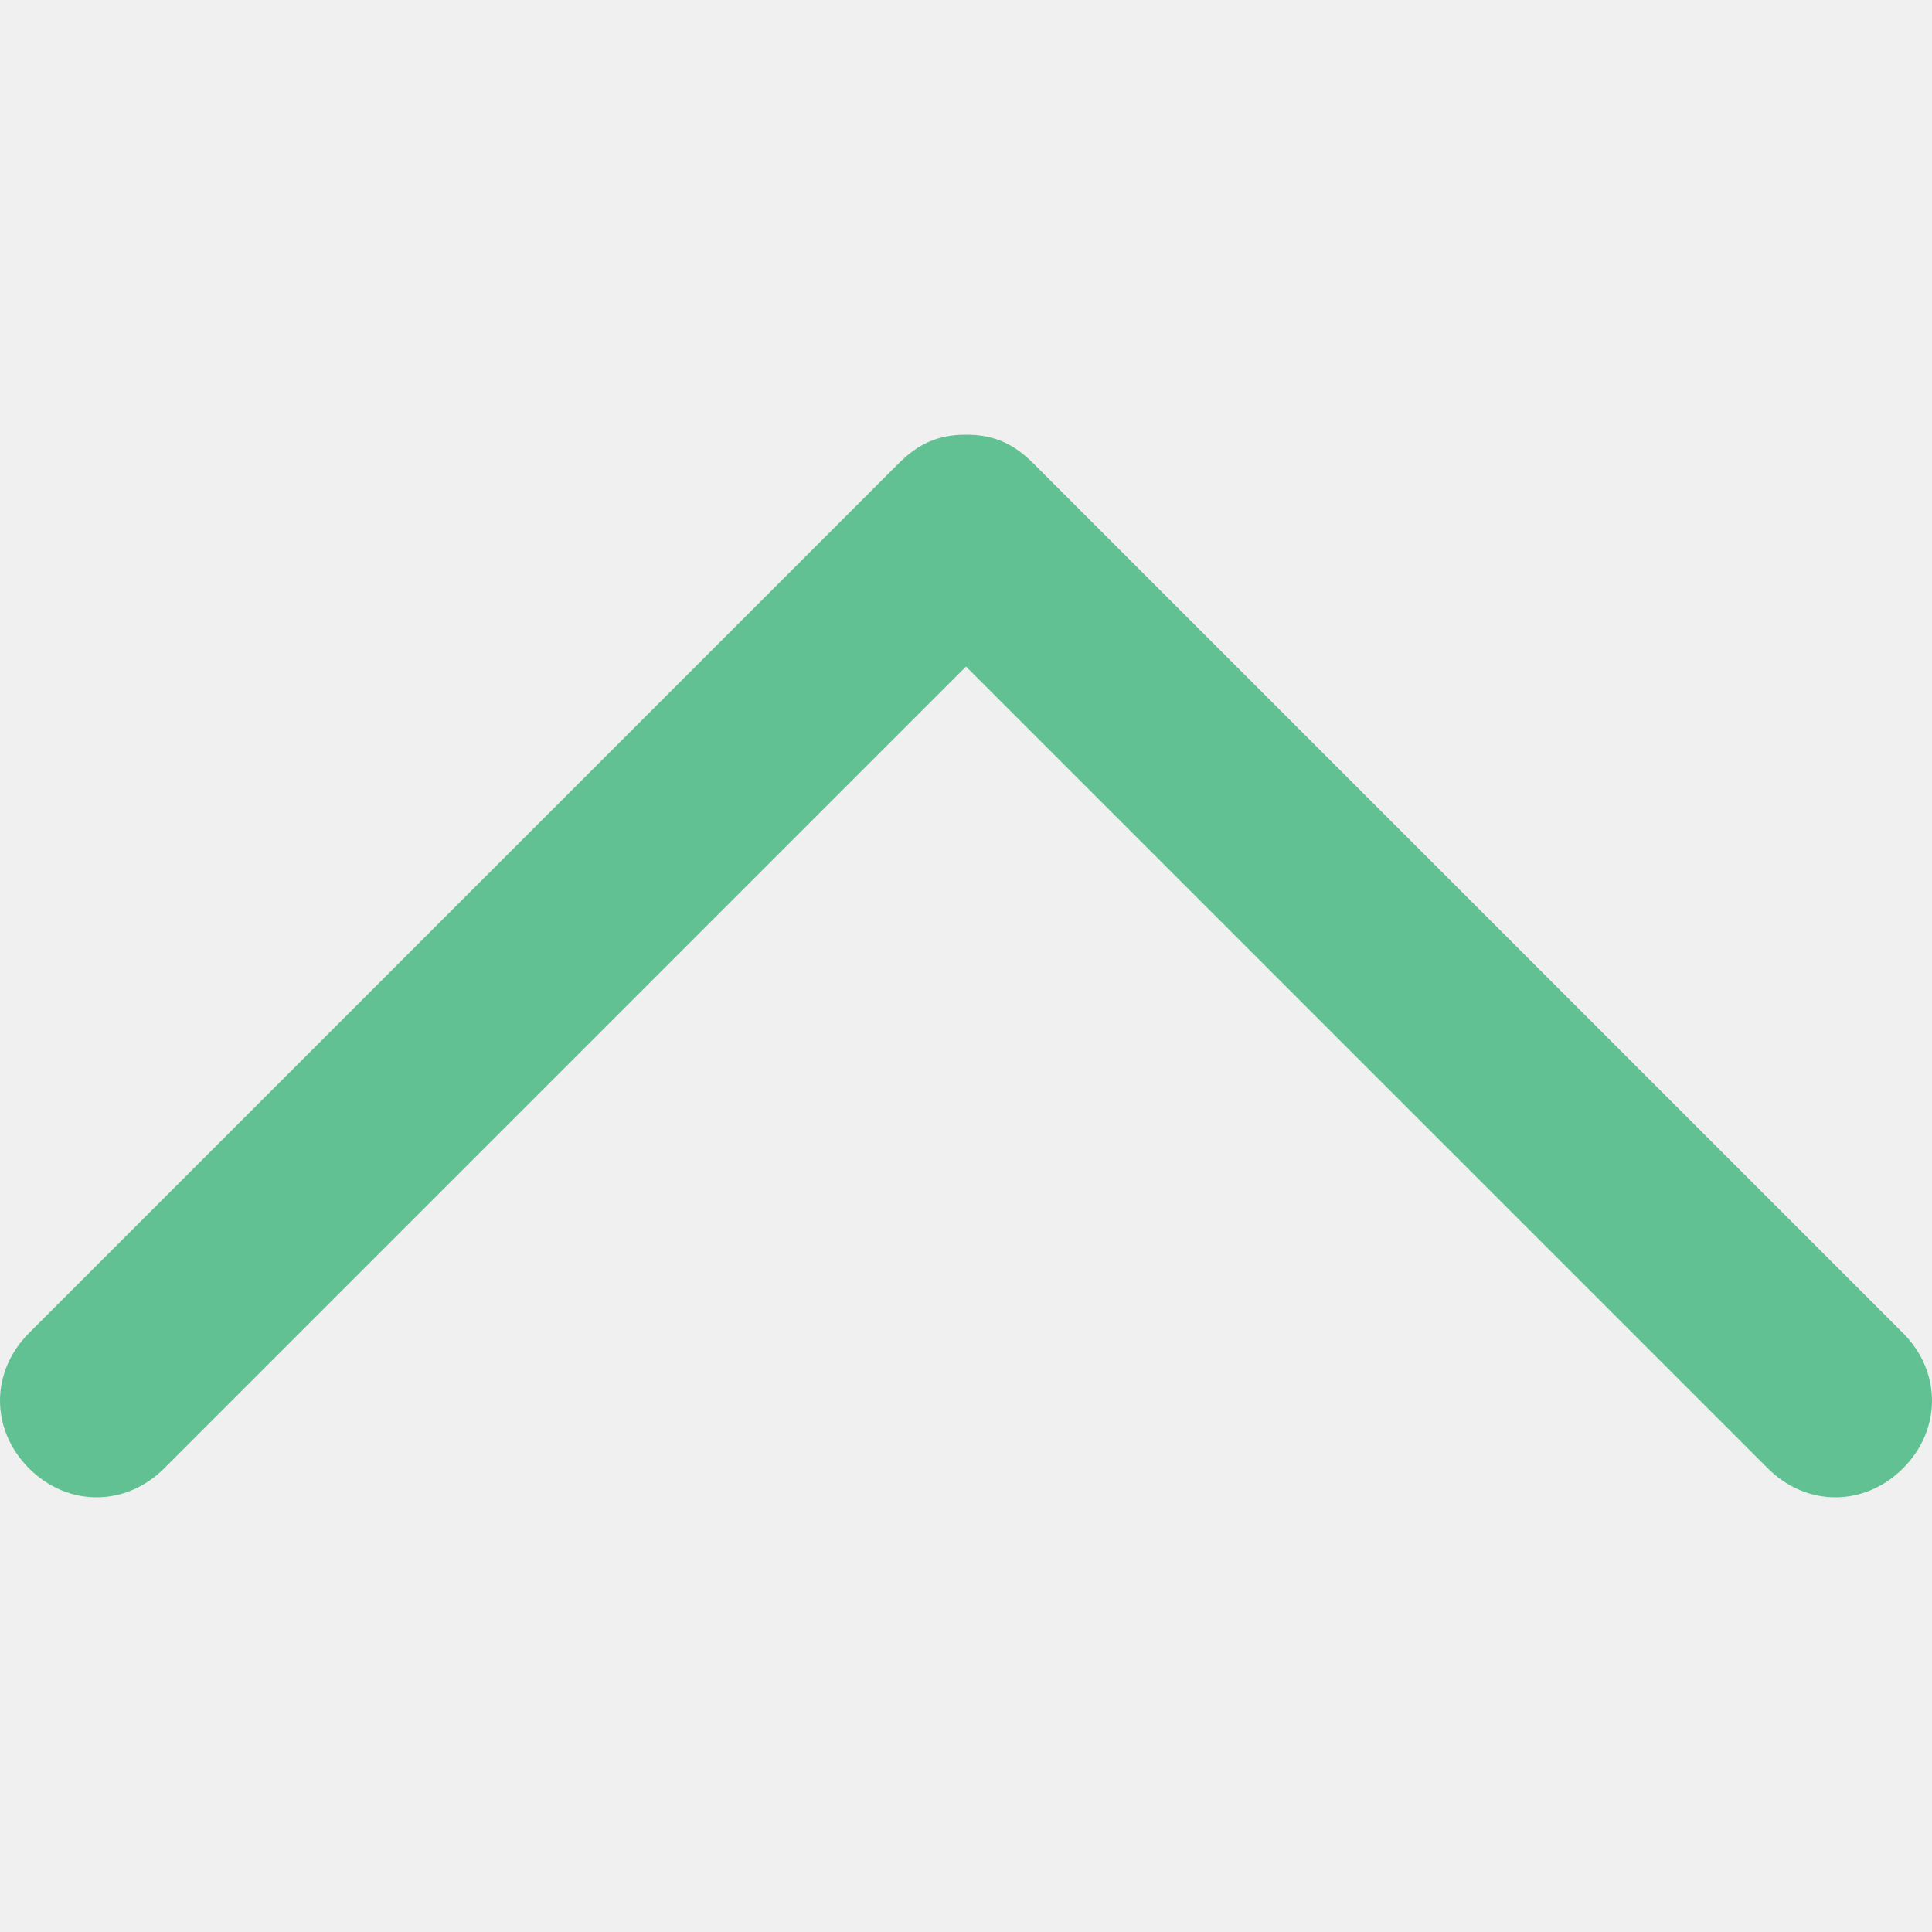
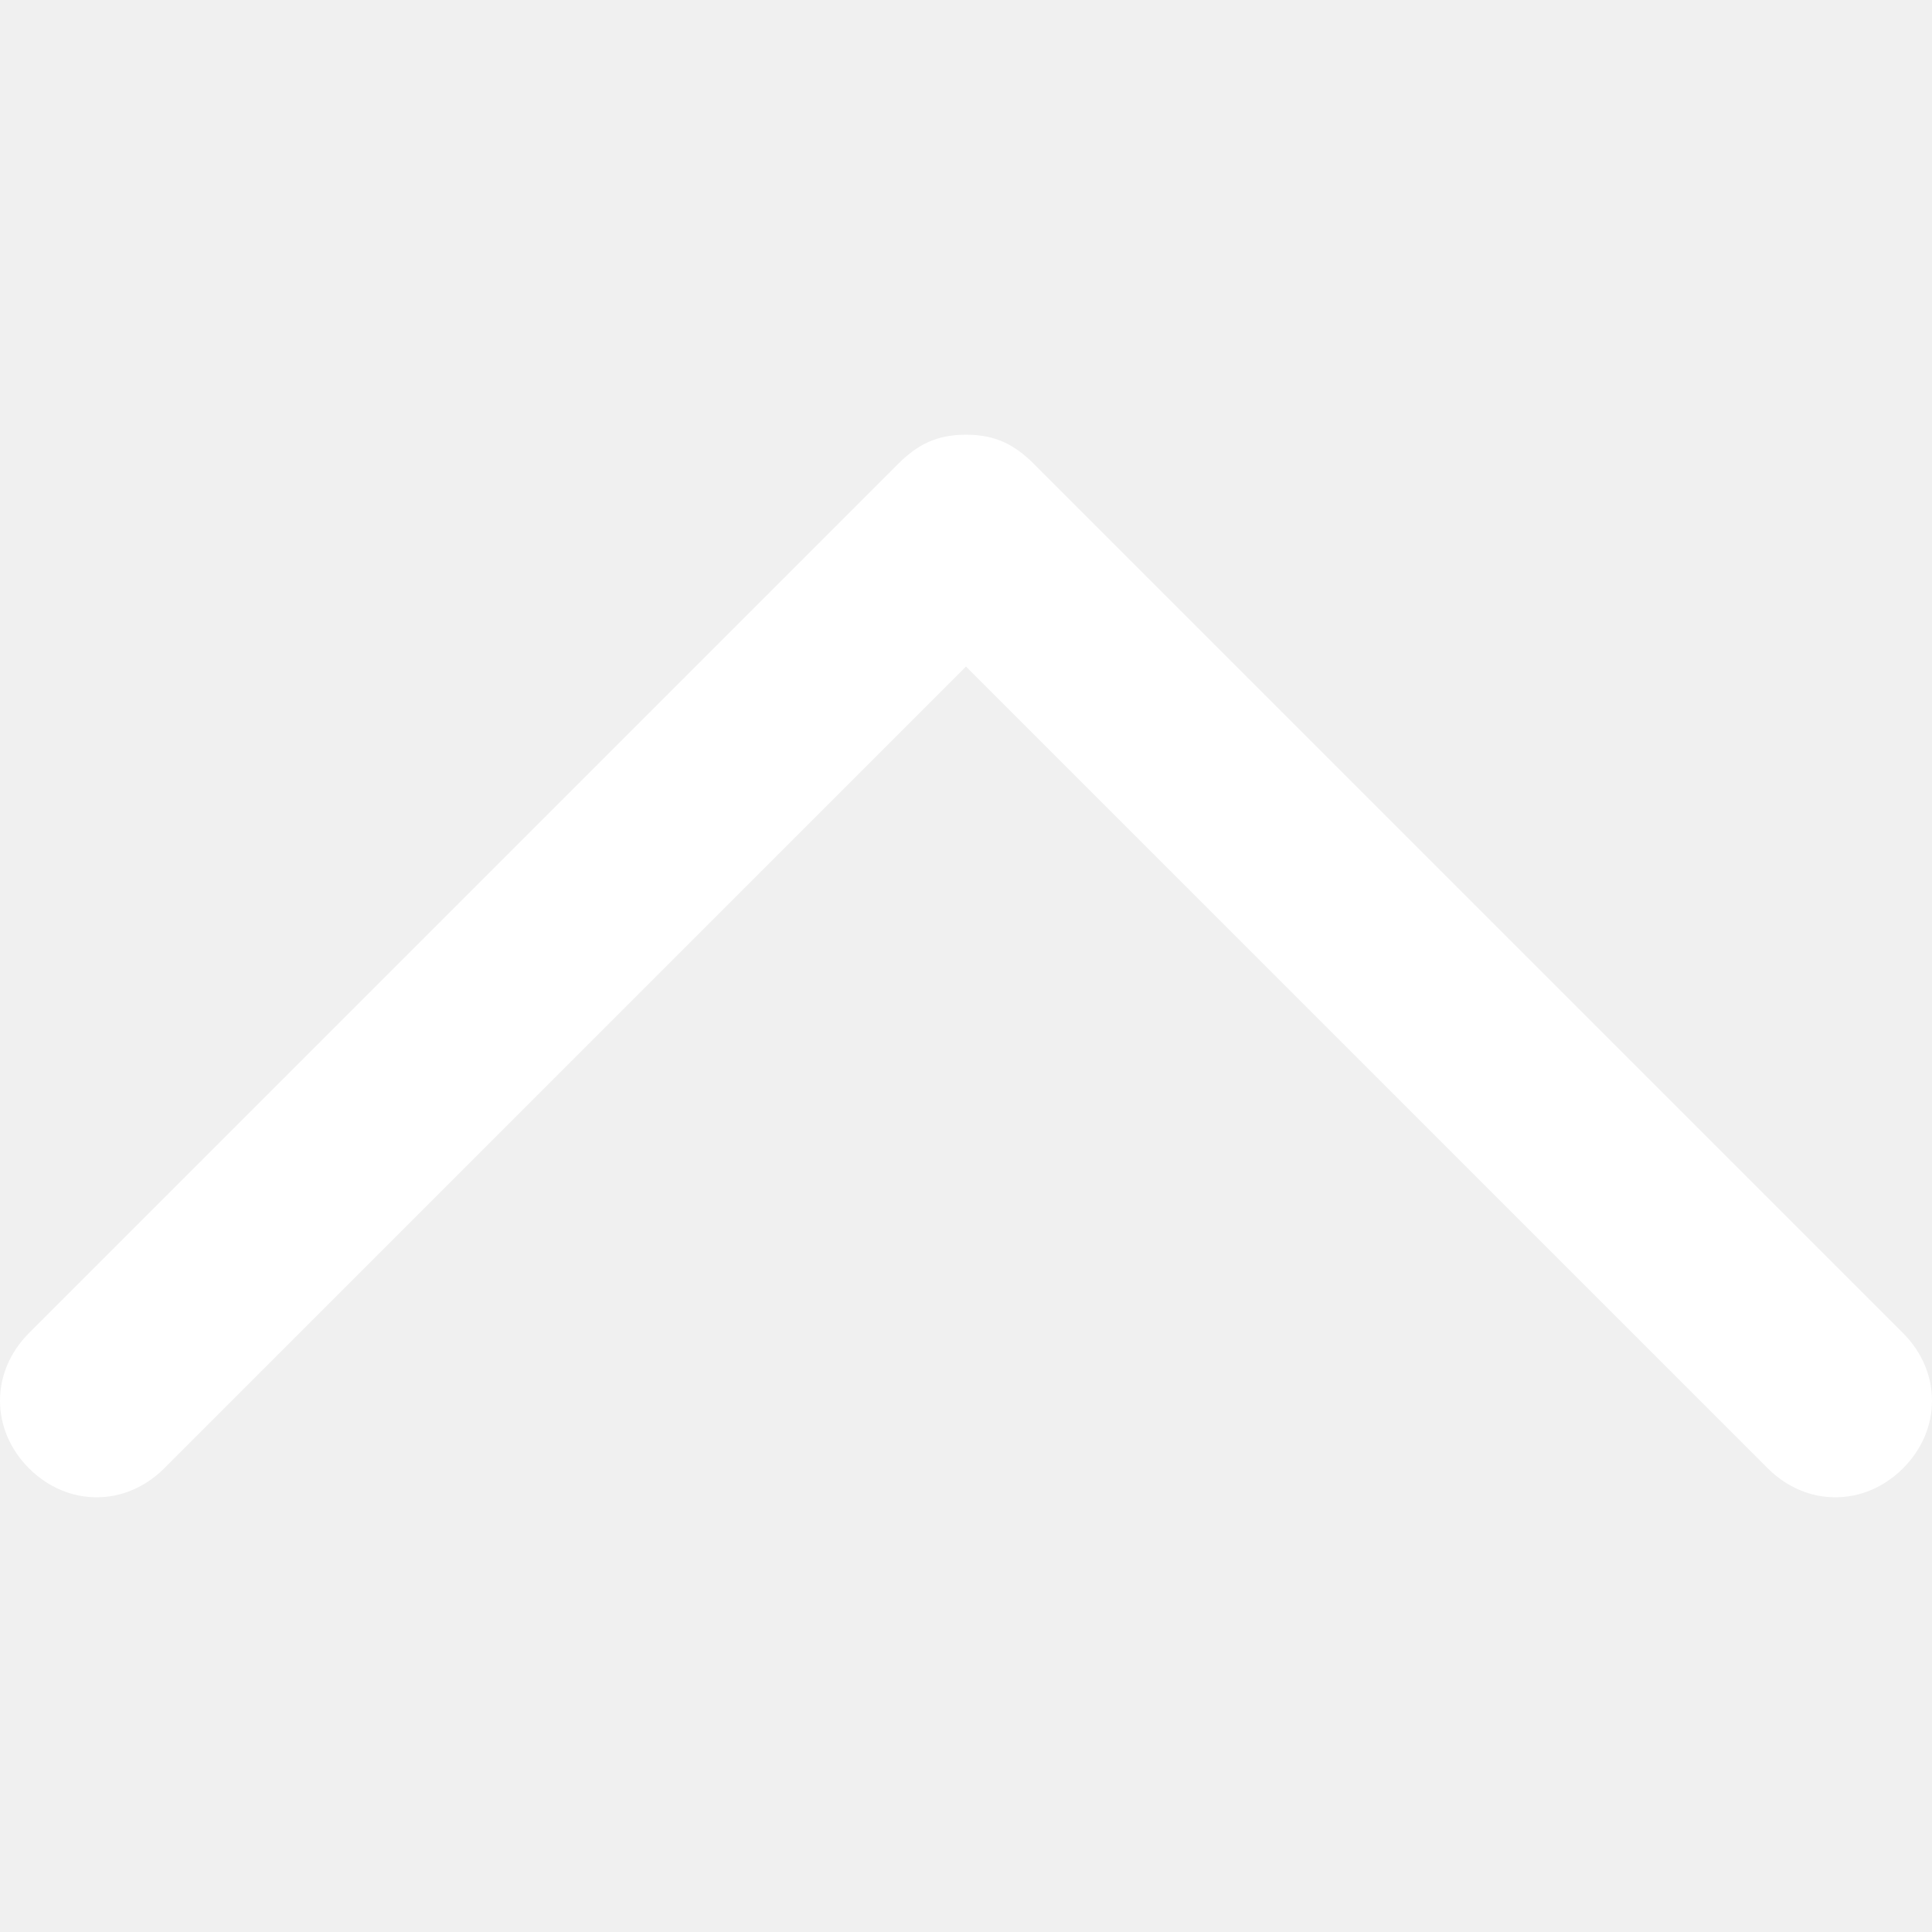
<svg xmlns="http://www.w3.org/2000/svg" version="1.1" id="Layer_1" x="0px" y="0px" width="20px" height="20px" viewBox="0 0 20 20" enable-background="new 0 0 20 20" xml:space="preserve">
-   <path fill="#61C192" d="M-410.8,6.6c0,0.2,0,0.3,0,0.5c0,4.9-3.7,10.5-10.5,10.5c-2.1,0-4-0.6-5.7-1.7c0.3,0,0.6,0.1,0.9,0.1  c1.7,0,3.3-0.6,4.6-1.6c-1.6,0-3-1.1-3.4-2.6c0.2,0,0.5,0.1,0.7,0.1c0.3,0,0.7,0,1-0.1c-1.7-0.3-3-1.8-3-3.6v0  c0.5,0.3,1.1,0.4,1.7,0.5c-1-0.7-1.6-1.8-1.6-3.1c0-0.7,0.2-1.3,0.5-1.9c1.8,2.2,4.5,3.7,7.6,3.9c-0.1-0.3-0.1-0.6-0.1-0.8  c0-2,1.7-3.7,3.7-3.7c1.1,0,2,0.4,2.7,1.2c0.8-0.2,1.6-0.5,2.3-0.9c-0.3,0.9-0.9,1.6-1.6,2c0.7-0.1,1.5-0.3,2.1-0.6  C-409.5,5.5-410.1,6.1-410.8,6.6z" />
-   <path id="f" fill="#61C192" d="M-390.1,19.1v-8.2h2.8l0.4-3.2h-3.2v-2c0-0.9,0.3-1.6,1.6-1.6l1.7,0V1.2c-0.3,0-1.3-0.1-2.5-0.1  c-2.4,0-4.1,1.5-4.1,4.2v2.4h-2.8v3.2h2.8v8.2H-390.1z" />
+   <path fill="#fff" d="M-410.8,6.6c0,0.2,0,0.3,0,0.5c0,4.9-3.7,10.5-10.5,10.5c-2.1,0-4-0.6-5.7-1.7c0.3,0,0.6,0.1,0.9,0.1  c1.7,0,3.3-0.6,4.6-1.6c-1.6,0-3-1.1-3.4-2.6c0.2,0,0.5,0.1,0.7,0.1c0.3,0,0.7,0,1-0.1c-1.7-0.3-3-1.8-3-3.6v0  c0.5,0.3,1.1,0.4,1.7,0.5c-1-0.7-1.6-1.8-1.6-3.1c0-0.7,0.2-1.3,0.5-1.9c1.8,2.2,4.5,3.7,7.6,3.9c-0.1-0.3-0.1-0.6-0.1-0.8  c0-2,1.7-3.7,3.7-3.7c1.1,0,2,0.4,2.7,1.2c0.8-0.2,1.6-0.5,2.3-0.9c-0.3,0.9-0.9,1.6-1.6,2c0.7-0.1,1.5-0.3,2.1-0.6  C-409.5,5.5-410.1,6.1-410.8,6.6z" />
+   <path id="f" fill="#fff" d="M-390.1,19.1v-8.2h2.8l0.4-3.2h-3.2v-2c0-0.9,0.3-1.6,1.6-1.6l1.7,0V1.2c-0.3,0-1.3-0.1-2.5-0.1  c-2.4,0-4.1,1.5-4.1,4.2v2.4h-2.8v3.2h2.8v8.2H-390.1z" />
  <g>
-     <path fill-rule="evenodd" clip-rule="evenodd" fill="#61C192" d="M-366,1c-5.1,0-9.2,4.1-9.2,9.2c0,4.1,2.6,7.5,6.3,8.8   c0.5,0.1,0.6-0.2,0.6-0.4c0-0.2,0-0.9,0-1.7c-2.6,0.6-3.1-1.1-3.1-1.1c-0.4-1.1-1-1.3-1-1.3c-0.8-0.6,0.1-0.6,0.1-0.6   c0.9,0.1,1.4,0.9,1.4,0.9c0.8,1.4,2.2,1,2.7,0.8c0.1-0.6,0.3-1,0.6-1.2c-2-0.2-4.2-1-4.2-4.6c0-1,0.4-1.8,0.9-2.5   c-0.1-0.2-0.4-1.2,0.1-2.4c0,0,0.8-0.2,2.5,0.9c0.7-0.2,1.5-0.3,2.3-0.3s1.6,0.1,2.3,0.3c1.8-1.2,2.5-0.9,2.5-0.9   c0.5,1.3,0.2,2.2,0.1,2.4c0.6,0.6,0.9,1.5,0.9,2.5c0,3.5-2.2,4.3-4.2,4.6c0.3,0.3,0.6,0.8,0.6,1.7c0,1.2,0,2.2,0,2.5   c0,0.2,0.2,0.5,0.6,0.4c3.7-1.2,6.3-4.7,6.3-8.8C-356.8,5.2-360.9,1-366,1z" />
+     <path fill-rule="evenodd" clip-rule="evenodd" fill="#fff" d="M-366,1c-5.1,0-9.2,4.1-9.2,9.2c0,4.1,2.6,7.5,6.3,8.8   c0.5,0.1,0.6-0.2,0.6-0.4c0-0.2,0-0.9,0-1.7c-2.6,0.6-3.1-1.1-3.1-1.1c-0.4-1.1-1-1.3-1-1.3c-0.8-0.6,0.1-0.6,0.1-0.6   c0.9,0.1,1.4,0.9,1.4,0.9c0.8,1.4,2.2,1,2.7,0.8c0.1-0.6,0.3-1,0.6-1.2c-2-0.2-4.2-1-4.2-4.6c0-1,0.4-1.8,0.9-2.5   c-0.1-0.2-0.4-1.2,0.1-2.4c0,0,0.8-0.2,2.5,0.9c0.7-0.2,1.5-0.3,2.3-0.3s1.6,0.1,2.3,0.3c1.8-1.2,2.5-0.9,2.5-0.9   c0.5,1.3,0.2,2.2,0.1,2.4c0.6,0.6,0.9,1.5,0.9,2.5c0,3.5-2.2,4.3-4.2,4.6c0.3,0.3,0.6,0.8,0.6,1.7c0,1.2,0,2.2,0,2.5   c0,0.2,0.2,0.5,0.6,0.4c3.7-1.2,6.3-4.7,6.3-8.8C-356.8,5.2-360.9,1-366,1z" />
  </g>
  <g>
-     <path fill="#61C192" d="M-335.9,3c-2.7-2.7-5.4,0-5.4,0l-2.7,2.7l-0.2,0.2c1.7-0.5,2.5,0.2,2.5,0.2l1.7-1.7c0,0,1.4-1.4,2.7,0   c1.4,1.4,0,2.7,0,2.7l-3.6,3.6c-1.4,1.4-2.7,0-2.7,0c-0.7-0.7-0.7-1.3-0.7-1.3l-1.5,1.5c0,0,0.3,0.7,0.8,1.2c2.7,2.7,5.4,0,5.4,0   l3.6-3.6C-335.9,8.5-333.2,5.8-335.9,3z" />
-     <path fill="#61C192" d="M-343.8,13.5l-1.7,1.7c0,0-1.4,1.4-2.7,0c-1.4-1.4,0-2.7,0-2.7s2.3-2.3,3.6-3.6c1.4-1.4,2.7,0,2.7,0   c0.7,0.7,0.7,1.3,0.7,1.3l1.5-1.5c0,0-0.3-0.7-0.8-1.2c-2.7-2.7-5.4,0-5.4,0l-3.6,3.6c0,0-2.7,2.7,0,5.4c2.7,2.7,5.4,0,5.4,0   l2.7-2.7l0.2-0.2C-343,14.2-343.8,13.5-343.8,13.5z" />
+     <path fill="#fff" d="M-335.9,3c-2.7-2.7-5.4,0-5.4,0l-2.7,2.7l-0.2,0.2c1.7-0.5,2.5,0.2,2.5,0.2l1.7-1.7c0,0,1.4-1.4,2.7,0   c1.4,1.4,0,2.7,0,2.7l-3.6,3.6c-1.4,1.4-2.7,0-2.7,0c-0.7-0.7-0.7-1.3-0.7-1.3l-1.5,1.5c0,0,0.3,0.7,0.8,1.2c2.7,2.7,5.4,0,5.4,0   l3.6-3.6C-335.9,8.5-333.2,5.8-335.9,3z" />
+     <path fill="#fff" d="M-343.8,13.5l-1.7,1.7c0,0-1.4,1.4-2.7,0c-1.4-1.4,0-2.7,0-2.7s2.3-2.3,3.6-3.6c1.4-1.4,2.7,0,2.7,0   c0.7,0.7,0.7,1.3,0.7,1.3l1.5-1.5c0,0-0.3-0.7-0.8-1.2c-2.7-2.7-5.4,0-5.4,0l-3.6,3.6c0,0-2.7,2.7,0,5.4c2.7,2.7,5.4,0,5.4,0   l2.7-2.7l0.2-0.2C-343,14.2-343.8,13.5-343.8,13.5z" />
  </g>
-   <path fill="#61C192" d="M-309,13h-4V7h4c0.6,0,1-0.4,1-1s-0.4-1-1-1h-4V1c0-0.6-0.4-1-1-1s-1,0.4-1,1v4h-6V1c0-0.6-0.4-1-1-1  s-1,0.4-1,1v4h-4c-0.6,0-1,0.4-1,1s0.4,1,1,1h4v6h-4c-0.6,0-1,0.4-1,1s0.4,1,1,1h4v4c0,0.6,0.4,1,1,1s1-0.4,1-1v-4h6v4  c0,0.6,0.4,1,1,1s1-0.4,1-1v-4h4c0.6,0,1-0.4,1-1S-308.4,13-309,13z M-321,13V7h6v6H-321z" />
-   <path fill="#61C192" d="M-293.6,9.8l8.3-8.3c0.4-0.4,0.4-1,0-1.4s-1-0.4-1.4,0l-8.7,8.7h-8.6c-0.6,0-1,0.4-1,1s0.4,1,1,1h8.6  l8.7,8.7c0.2,0.2,0.5,0.3,0.7,0.3s0.5-0.1,0.7-0.3c0.4-0.4,0.4-1,0-1.4L-293.6,9.8z" />
-   <path fill="#61C192" d="M-261.3,8.9l-18-9c-0.5-0.2-1.1,0-1.3,0.4s0,1.1,0.4,1.3l16.2,8.1l-14.8,7.4V9.8c0-0.6-0.4-1-1-1s-1,0.4-1,1  v9c0,0.3,0.2,0.7,0.5,0.9c0.2,0.1,0.3,0.1,0.5,0.1c0.2,0,0.3,0,0.4-0.1l18-9c0.3-0.2,0.6-0.5,0.6-0.9S-261,9.1-261.3,8.9z" />
-   <rect x="-447.5" y="-9.2" fill="#61C192" width="11.5" height="11.5" />
+   <path fill="#fff" d="M-309,13h-4V7h4c0.6,0,1-0.4,1-1s-0.4-1-1-1h-4V1c0-0.6-0.4-1-1-1s-1,0.4-1,1v4h-6V1c0-0.6-0.4-1-1-1  s-1,0.4-1,1v4h-4c-0.6,0-1,0.4-1,1s0.4,1,1,1h4v6h-4c-0.6,0-1,0.4-1,1s0.4,1,1,1h4v4c0,0.6,0.4,1,1,1s1-0.4,1-1v-4h6v4  c0,0.6,0.4,1,1,1s1-0.4,1-1v-4h4c0.6,0,1-0.4,1-1S-308.4,13-309,13z M-321,13V7h6v6H-321z" />
+   <path fill="#fff" d="M-293.6,9.8l8.3-8.3c0.4-0.4,0.4-1,0-1.4s-1-0.4-1.4,0l-8.7,8.7h-8.6c-0.6,0-1,0.4-1,1s0.4,1,1,1h8.6  l8.7,8.7c0.2,0.2,0.5,0.3,0.7,0.3s0.5-0.1,0.7-0.3c0.4-0.4,0.4-1,0-1.4L-293.6,9.8z" />
+   <path fill="#fff" d="M-261.3,8.9l-18-9c-0.5-0.2-1.1,0-1.3,0.4s0,1.1,0.4,1.3l16.2,8.1l-14.8,7.4V9.8c0-0.6-0.4-1-1-1s-1,0.4-1,1  v9c0,0.3,0.2,0.7,0.5,0.9c0.2,0.1,0.3,0.1,0.5,0.1c0.2,0,0.3,0,0.4-0.1l18-9c0.3-0.2,0.6-0.5,0.6-0.9S-261,9.1-261.3,8.9z" />
+   <rect x="-447.5" y="-9.2" fill="#fff" width="11.5" height="11.5" />
  <rect x="-447.5" y="4.5" fill="#878B8F" width="11.5" height="11.5" />
  <rect x="-447.5" y="18.2" fill="#FFFFFF" width="11.5" height="11.5" />
  <g>
-     <path fill="#61C192" d="M-221.8,19.3c-0.6,0-1-0.4-1-1c0-9.4-7.6-17-17-17c-0.6,0-1-0.4-1-1s0.4-1,1-1c10.5,0,19,8.5,19,19   C-220.8,18.9-221.2,19.3-221.8,19.3z" />
-     <path fill="#61C192" d="M-230.8,19.3h-9c-0.6,0-1-0.4-1-1v-9c0-0.6,0.4-1,1-1c5.5,0,10,4.5,10,10   C-229.8,18.9-230.2,19.3-230.8,19.3z M-238.8,17.3h6.9c-0.5-3.6-3.3-6.5-6.9-6.9V17.3z" />
+     <path fill="#fff" d="M-221.8,19.3c-0.6,0-1-0.4-1-1c0-9.4-7.6-17-17-17c-0.6,0-1-0.4-1-1s0.4-1,1-1c10.5,0,19,8.5,19,19   C-220.8,18.9-221.2,19.3-221.8,19.3z" />
+     <path fill="#fff" d="M-230.8,19.3h-9c-0.6,0-1-0.4-1-1v-9c0-0.6,0.4-1,1-1c5.5,0,10,4.5,10,10   C-229.8,18.9-230.2,19.3-230.8,19.3z M-238.8,17.3h6.9c-0.5-3.6-3.3-6.5-6.9-6.9V17.3z" />
  </g>
  <g>
-     <path fill="#61C192" d="M-181.8,19.3c-0.6,0-1-0.4-1-1v-17h-17c-0.6,0-1-0.4-1-1s0.4-1,1-1h18c0.6,0,1,0.4,1,1v18   C-180.8,18.9-181.2,19.3-181.8,19.3z" />
-     <path fill="#61C192" d="M-199.8,19.3c-0.3,0-0.5-0.1-0.7-0.3c-0.4-0.4-0.4-1,0-1.4l9-9c0.4-0.4,1-0.4,1.4,0s0.4,1,0,1.4l-9,9   C-199.2,19.2-199.5,19.3-199.8,19.3z" />
+     <path fill="#fff" d="M-181.8,19.3c-0.6,0-1-0.4-1-1v-17h-17c-0.6,0-1-0.4-1-1s0.4-1,1-1h18c0.6,0,1,0.4,1,1v18   C-180.8,18.9-181.2,19.3-181.8,19.3z" />
+     <path fill="#fff" d="M-199.8,19.3c-0.3,0-0.5-0.1-0.7-0.3c-0.4-0.4-0.4-1,0-1.4l9-9c0.4-0.4,1-0.4,1.4,0s0.4,1,0,1.4l-9,9   C-199.2,19.2-199.5,19.3-199.8,19.3z" />
  </g>
  <g>
-     <path fill="#61C192" d="M-150.8-0.7c-5.5,0-10,4.5-10,10c0,0.6,0.4,1,1,1s1-0.4,1-1c0-4.4,3.6-8,8-8s8,3.6,8,8c0,0.6,0.4,1,1,1   s1-0.4,1-1C-140.8,3.8-145.2-0.7-150.8-0.7z" />
-     <path fill="#61C192" d="M-145.2,9.3c0-3-2.5-5.5-5.5-5.5s-5.5,2.5-5.5,5.5s2.5,5.5,5.5,5.5S-145.2,12.3-145.2,9.3z M-149.5,6.8   c0.7,0,1.2,0.6,1.2,1.3s-0.6,1.2-1.2,1.2s-1.2-0.6-1.2-1.2S-150.2,6.8-149.5,6.8z M-154.2,9.3c0-1.5,0.9-2.7,2.2-3.2   c-0.4,0.6-0.7,1.2-0.7,2c0,1.8,1.5,3.2,3.2,3.2c0.8,0,1.4-0.3,2-0.7c-0.5,1.3-1.8,2.2-3.2,2.2C-152.7,12.8-154.2,11.2-154.2,9.3z" />
-     <path fill="#61C192" d="M-145.1,15c-1.5,1.5-3.5,2.3-5.7,2.3s-4.1-0.8-5.7-2.3c-0.4-0.4-1-0.4-1.4,0c-0.4,0.4-0.4,1,0,1.4   c1.9,1.9,4.4,2.9,7.1,2.9s5.2-1,7.1-2.9c0.4-0.4,0.4-1,0-1.4C-144.1,14.6-144.7,14.6-145.1,15z" />
+     <path fill="#fff" d="M-150.8-0.7c-5.5,0-10,4.5-10,10c0,0.6,0.4,1,1,1s1-0.4,1-1c0-4.4,3.6-8,8-8s8,3.6,8,8c0,0.6,0.4,1,1,1   s1-0.4,1-1C-140.8,3.8-145.2-0.7-150.8-0.7z" />
+     <path fill="#fff" d="M-145.2,9.3c0-3-2.5-5.5-5.5-5.5s-5.5,2.5-5.5,5.5s2.5,5.5,5.5,5.5S-145.2,12.3-145.2,9.3z M-149.5,6.8   c0.7,0,1.2,0.6,1.2,1.3s-0.6,1.2-1.2,1.2s-1.2-0.6-1.2-1.2S-150.2,6.8-149.5,6.8z M-154.2,9.3c0-1.5,0.9-2.7,2.2-3.2   c-0.4,0.6-0.7,1.2-0.7,2c0,1.8,1.5,3.2,3.2,3.2c0.8,0,1.4-0.3,2-0.7c-0.5,1.3-1.8,2.2-3.2,2.2C-152.7,12.8-154.2,11.2-154.2,9.3z" />
+     <path fill="#fff" d="M-145.1,15c-1.5,1.5-3.5,2.3-5.7,2.3s-4.1-0.8-5.7-2.3c-0.4-0.4-1-0.4-1.4,0c-0.4,0.4-0.4,1,0,1.4   c1.9,1.9,4.4,2.9,7.1,2.9s5.2-1,7.1-2.9c0.4-0.4,0.4-1,0-1.4C-144.1,14.6-144.7,14.6-145.1,15z" />
  </g>
  <g>
-     <path fill="#61C192" d="M-111.5,10c0.2,0.2,0.5,0.3,0.7,0.3s0.5-0.1,0.7-0.3l9-9c0.4-0.4,0.4-1,0-1.4s-1-0.4-1.4,0l-8.3,8.3   l-8.3-8.3c-0.4-0.4-1-0.4-1.4,0s-0.4,1,0,1.4L-111.5,10z" />
-     <path fill="#61C192" d="M-101.8,17.3h-18c-0.6,0-1,0.4-1,1s0.4,1,1,1h18c0.6,0,1-0.4,1-1S-101.2,17.3-101.8,17.3z" />
+     <path fill="#fff" d="M-111.5,10c0.2,0.2,0.5,0.3,0.7,0.3s0.5-0.1,0.7-0.3l9-9c0.4-0.4,0.4-1,0-1.4s-1-0.4-1.4,0l-8.3,8.3   l-8.3-8.3c-0.4-0.4-1-0.4-1.4,0s-0.4,1,0,1.4L-111.5,10z" />
+     <path fill="#fff" d="M-101.8,17.3h-18c-0.6,0-1,0.4-1,1s0.4,1,1,1h18c0.6,0,1-0.4,1-1S-101.2,17.3-101.8,17.3z" />
  </g>
  <g>
-     <path fill="#61C192" d="M-70,15.5c-0.3,0-0.5-0.1-0.7-0.3l-9-9c-0.4-0.4-0.4-1,0-1.4s1-0.4,1.4,0l8.3,8.3l8.3-8.3   c0.4-0.4,1-0.4,1.4,0s0.4,1,0,1.4l-9,9C-69.5,15.4-69.7,15.5-70,15.5z" />
+     <path fill="#fff" d="M-70,15.5c-0.3,0-0.5-0.1-0.7-0.3l-9-9c-0.4-0.4-0.4-1,0-1.4s1-0.4,1.4,0l8.3,8.3l8.3-8.3   c0.4-0.4,1-0.4,1.4,0s0.4,1,0,1.4l-9,9C-69.5,15.4-69.7,15.5-70,15.5z" />
  </g>
  <g>
-     <path fill="#61C192" d="M10,4.5c0.3,0,0.5,0.1,0.7,0.3l9,9c0.4,0.4,0.4,1,0,1.4s-1,0.4-1.4,0L10,6.9l-8.3,8.3c-0.4,0.4-1,0.4-1.4,0   s-0.4-1,0-1.4l9-9C9.5,4.6,9.7,4.5,10,4.5z" />
+     <path fill="#fff" d="M10,4.5c0.3,0,0.5,0.1,0.7,0.3l9,9c0.4,0.4,0.4,1,0,1.4s-1,0.4-1.4,0L10,6.9l-8.3,8.3c-0.4,0.4-1,0.4-1.4,0   s-0.4-1,0-1.4l9-9C9.5,4.6,9.7,4.5,10,4.5z" />
  </g>
-   <path fill="#61C192" d="M-28.6,10l8.3-8.3c0.4-0.4,0.4-1,0-1.4s-1-0.4-1.4,0L-30,8.6l-8.3-8.3c-0.4-0.4-1-0.4-1.4,0s-0.4,1,0,1.4  l8.3,8.3l-8.3,8.3c-0.4,0.4-0.4,1,0,1.4c0.2,0.2,0.5,0.3,0.7,0.3s0.5-0.1,0.7-0.3l8.3-8.3l8.3,8.3c0.2,0.2,0.5,0.3,0.7,0.3  s0.5-0.1,0.7-0.3c0.4-0.4,0.4-1,0-1.4L-28.6,10z" />
+   <path fill="#fff" d="M-28.6,10l8.3-8.3c0.4-0.4,0.4-1,0-1.4s-1-0.4-1.4,0L-30,8.6l-8.3-8.3c-0.4-0.4-1-0.4-1.4,0s-0.4,1,0,1.4  l8.3,8.3l-8.3,8.3c-0.4,0.4-0.4,1,0,1.4c0.2,0.2,0.5,0.3,0.7,0.3s0.5-0.1,0.7-0.3l8.3-8.3l8.3,8.3c0.2,0.2,0.5,0.3,0.7,0.3  s0.5-0.1,0.7-0.3c0.4-0.4,0.4-1,0-1.4L-28.6,10z" />
</svg>
